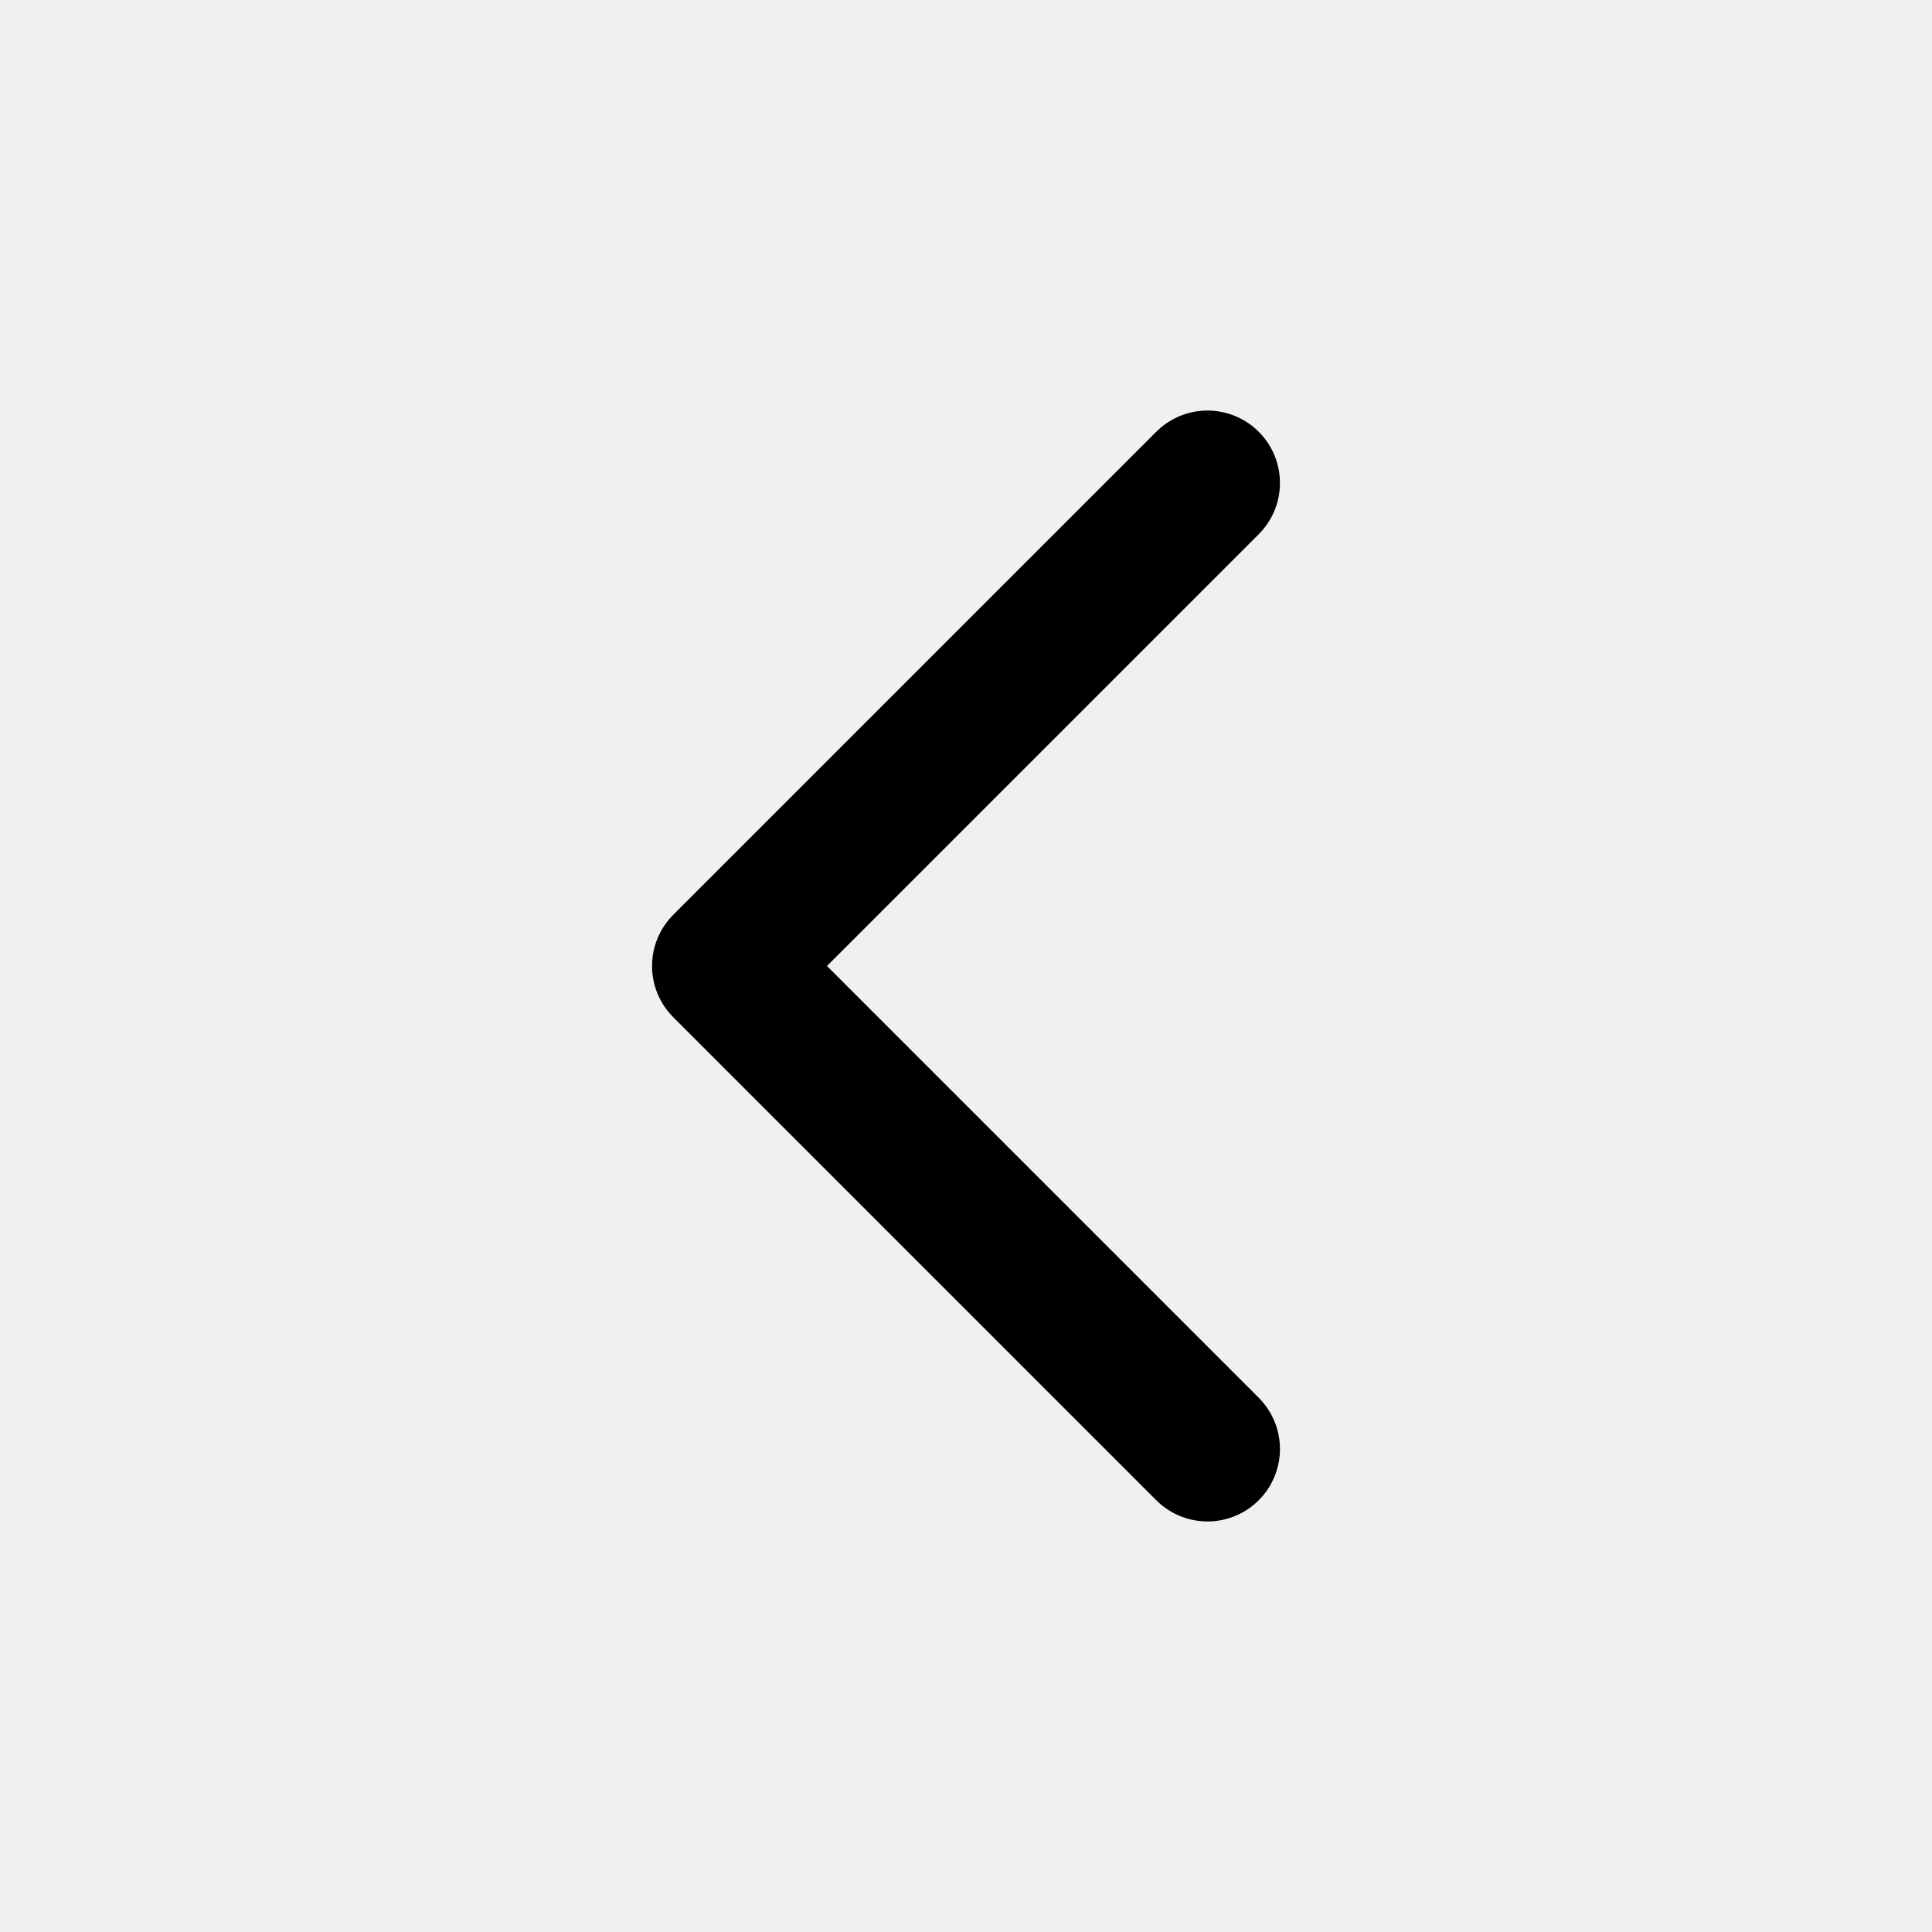
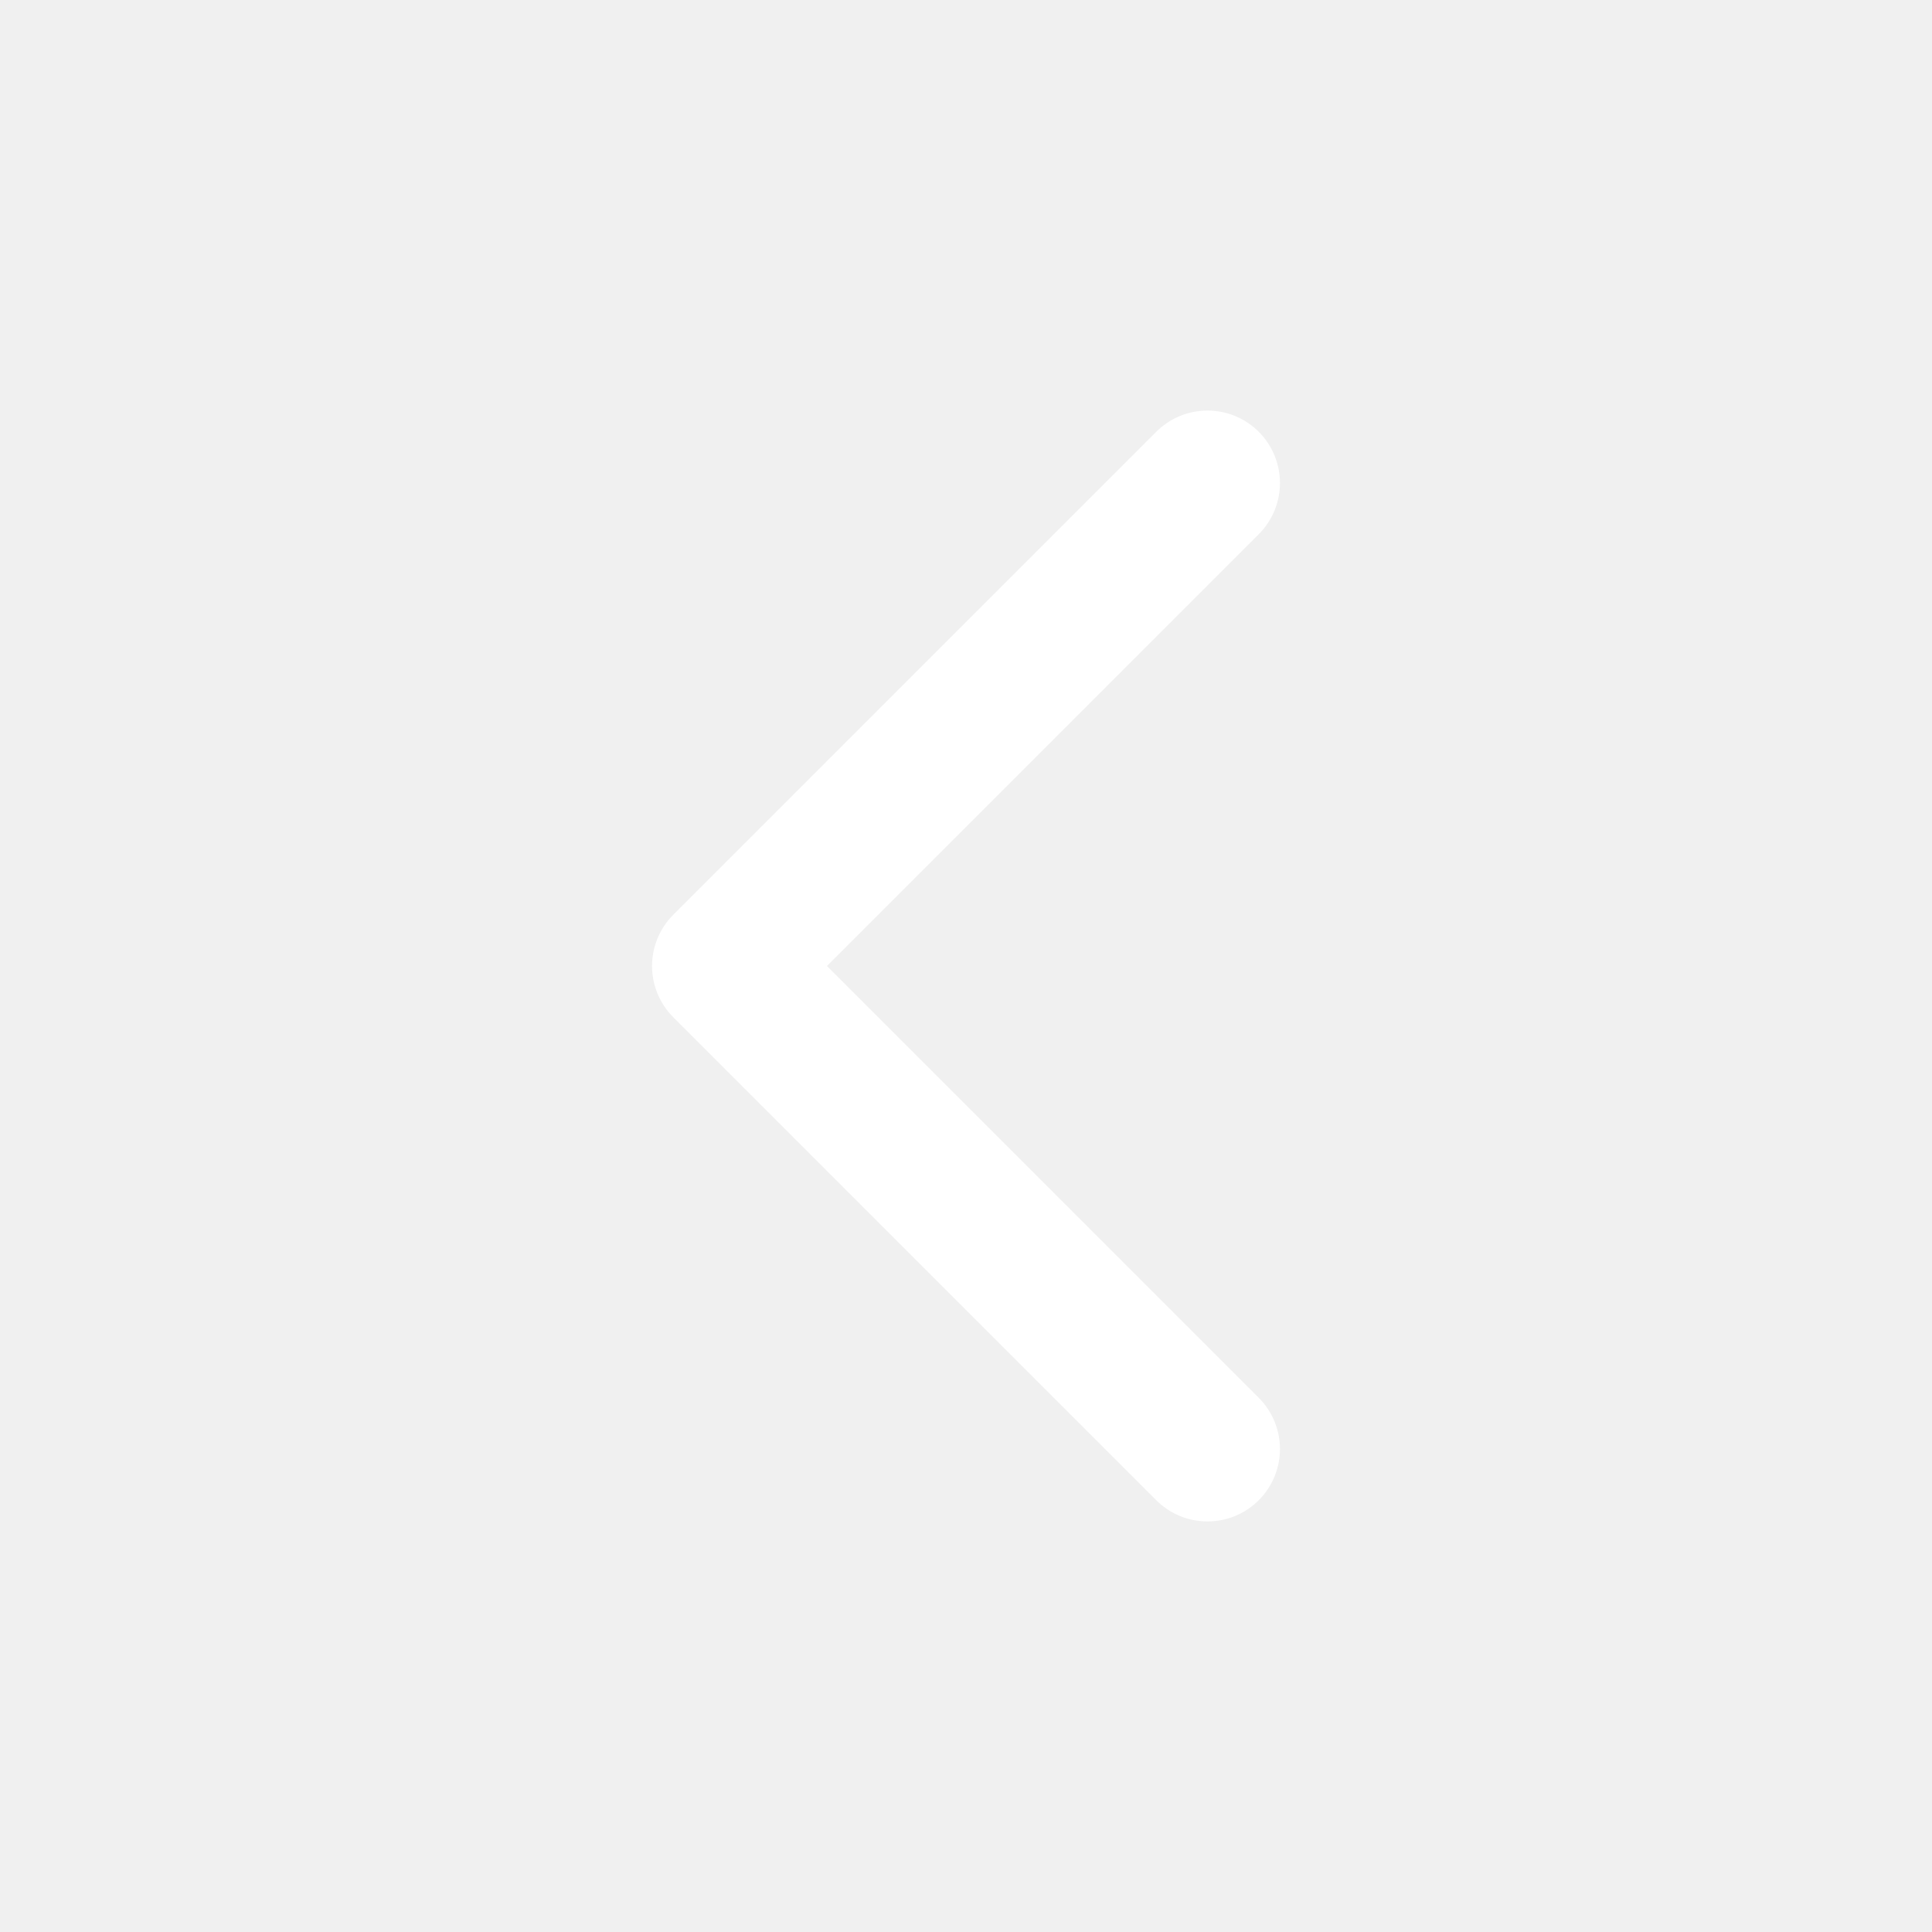
- <svg xmlns="http://www.w3.org/2000/svg" viewBox="0 0 24 24" width="24" height="24" fill="none" stroke="currentColor" stroke-width="1.8" stroke-linecap="round" stroke-linejoin="round">
+ <svg xmlns="http://www.w3.org/2000/svg" viewBox="0 0 24 24" width="24" height="24" fill="none" stroke="#FFFFFF" stroke-width="1.8" stroke-linecap="round" stroke-linejoin="round">
  <polyline points="15 18 9 12 15 6" />
</svg>
